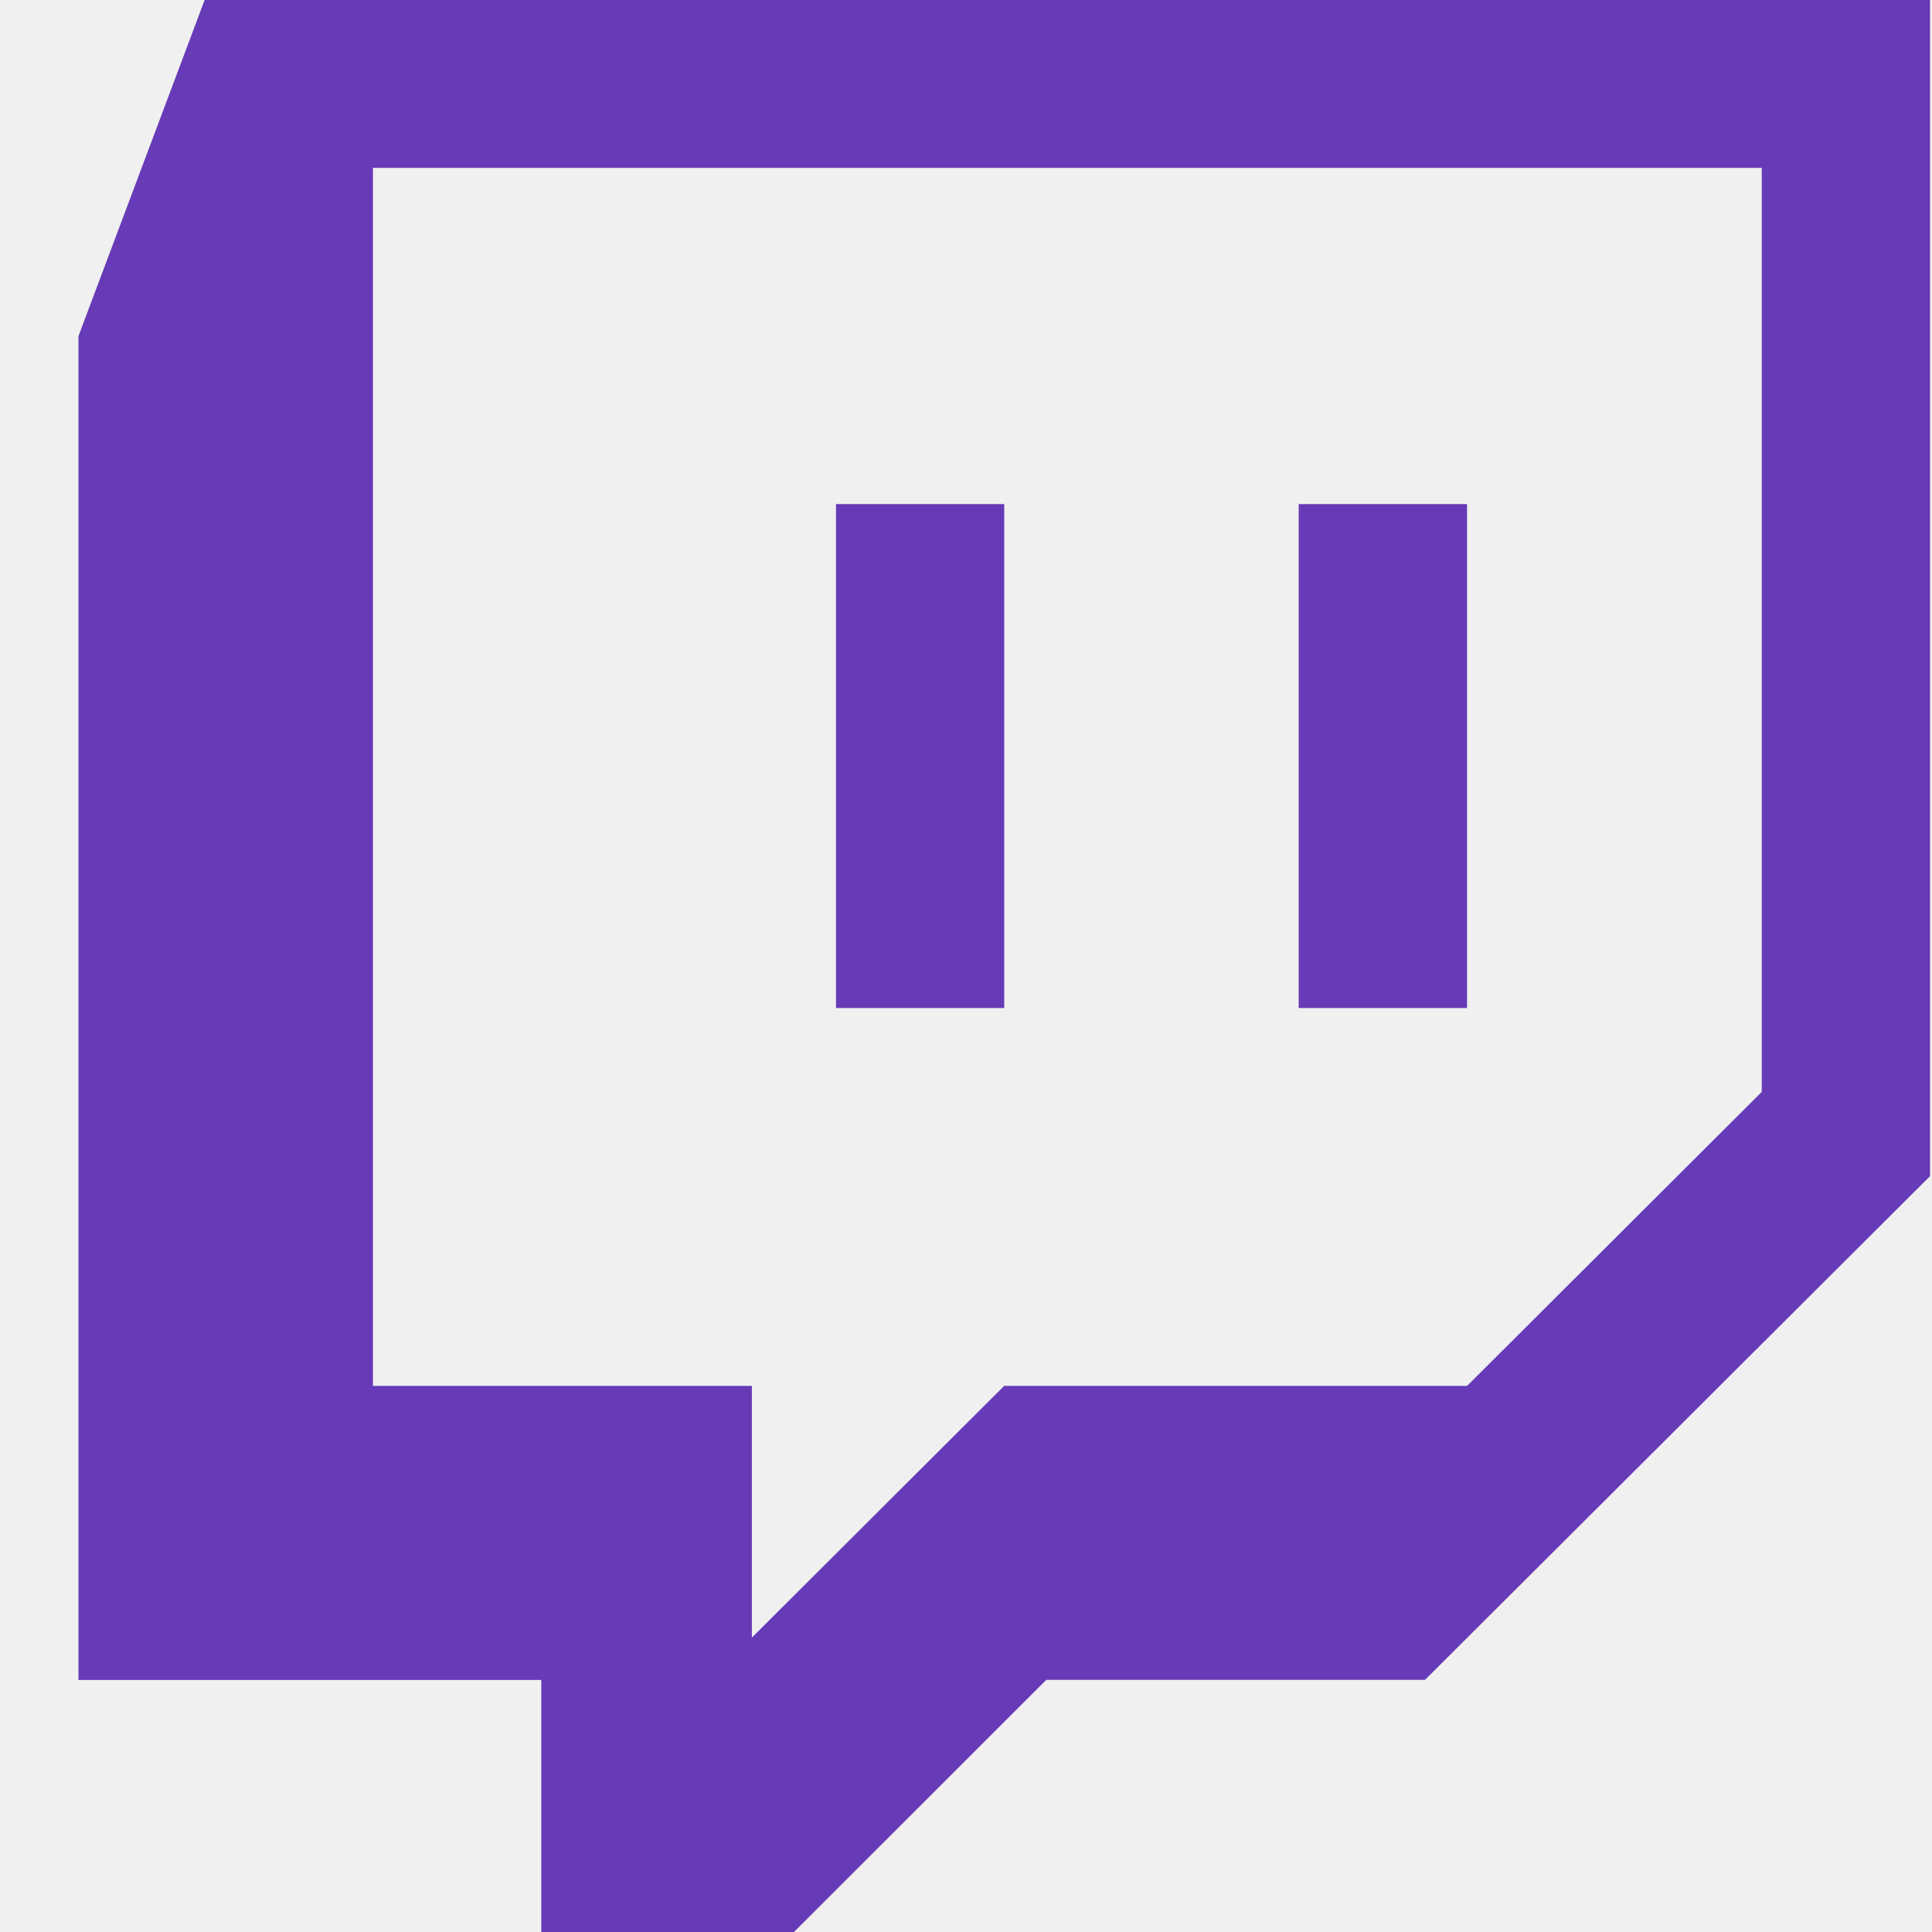
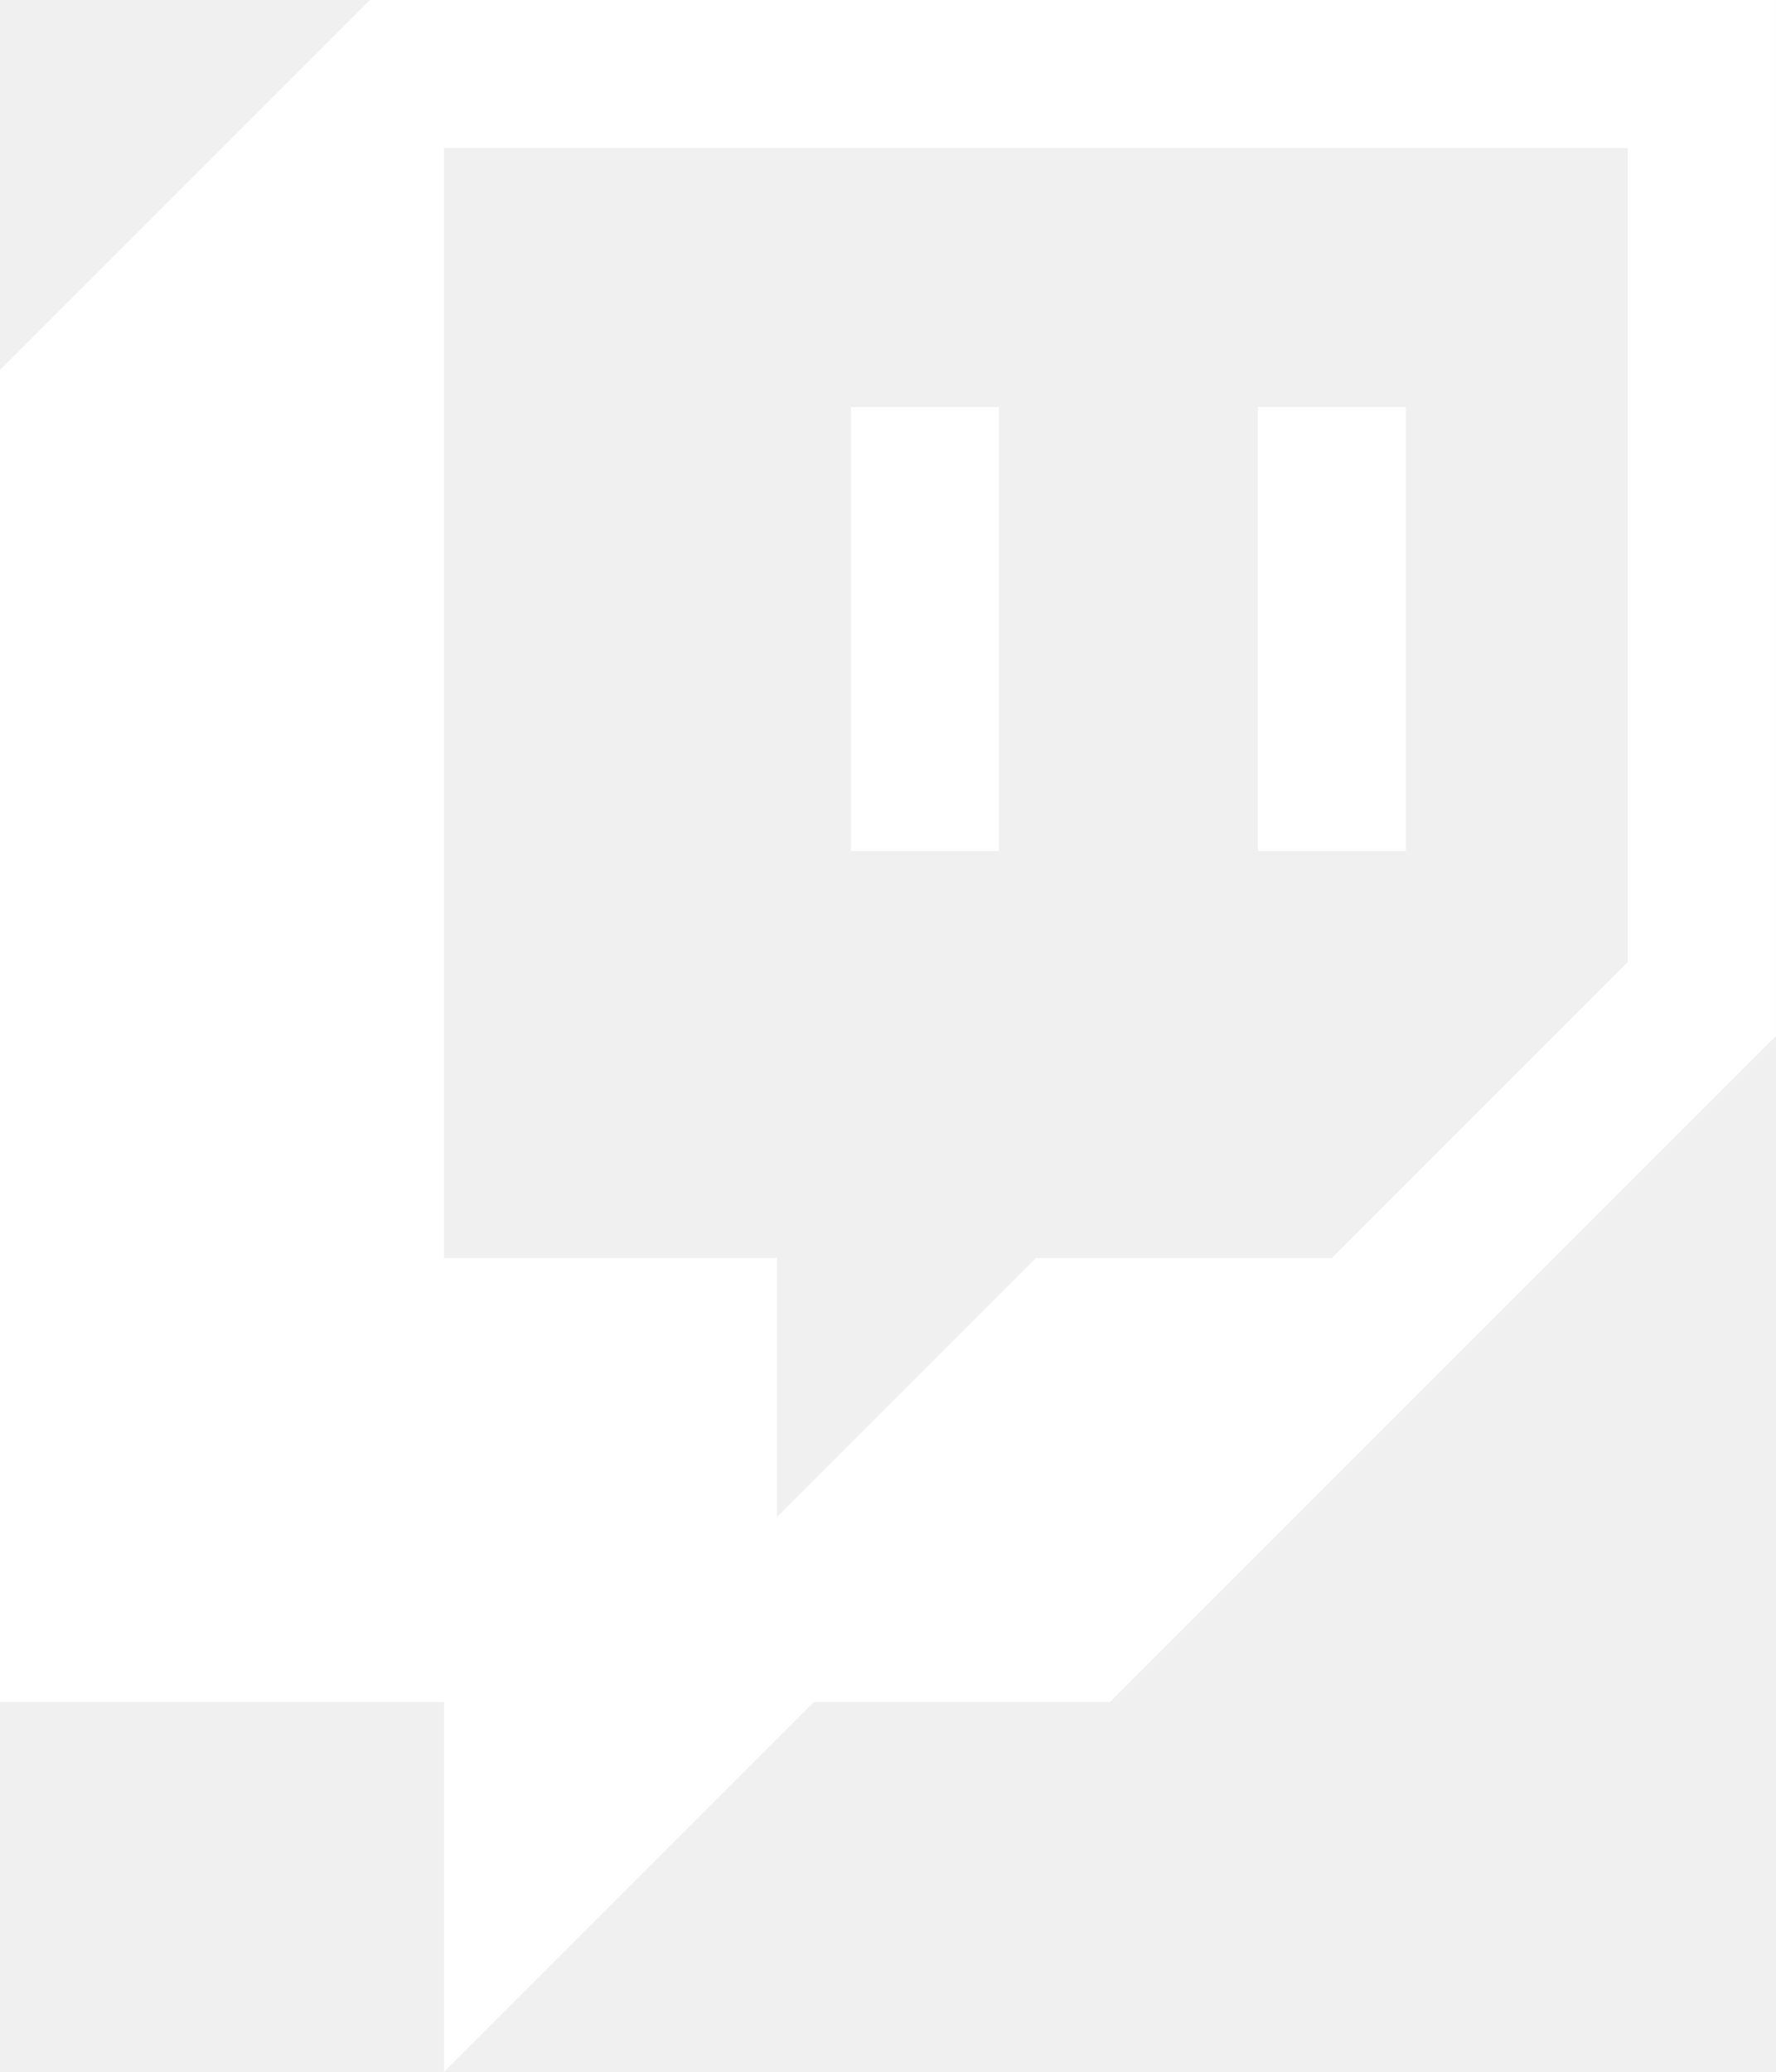
- <svg xmlns="http://www.w3.org/2000/svg" enable-background="new 0 0 24 24" height="512" viewBox="0 0 24 24" width="512">
-   <g fill="#673ab7">
-     <path d="m.975 4.175v16.694h5.749v3.131h3.139l3.134-3.132h4.705l6.274-6.258v-14.61h-21.434zm3.658-2.09h17.252v11.479l-3.66 3.652h-5.751l-3.134 3.127v-3.127h-4.707z" />
-     <path d="m10.385 6.262h2.09v6.26h-2.09z" />
-     <path d="m16.133 6.262h2.091v6.26h-2.091z" />
+ <svg xmlns="http://www.w3.org/2000/svg" version="1.1" id="Layer_1" x="0px" y="0px" viewBox="0 0 2400 2800" style="enable-background:new 0 0 2400 2800;" xml:space="preserve">
+   <style type="text/css">
+ 	.st0{fill:#FFFFFF;}
+ </style>
+   <g>
+     <g id="Layer_1-2">
+       <path class="st0" d="M500,0L0,500v1800h600v500l500-500h400l900-900V0H500z M2200,1300l-400,400h-400l-350,350v-350H600V200h1600    V1300z" />
+       <rect x="1700" y="550" class="st0" width="200" height="600" />
+       <rect x="1150" y="550" class="st0" width="200" height="600" />
+     </g>
  </g>
</svg>
